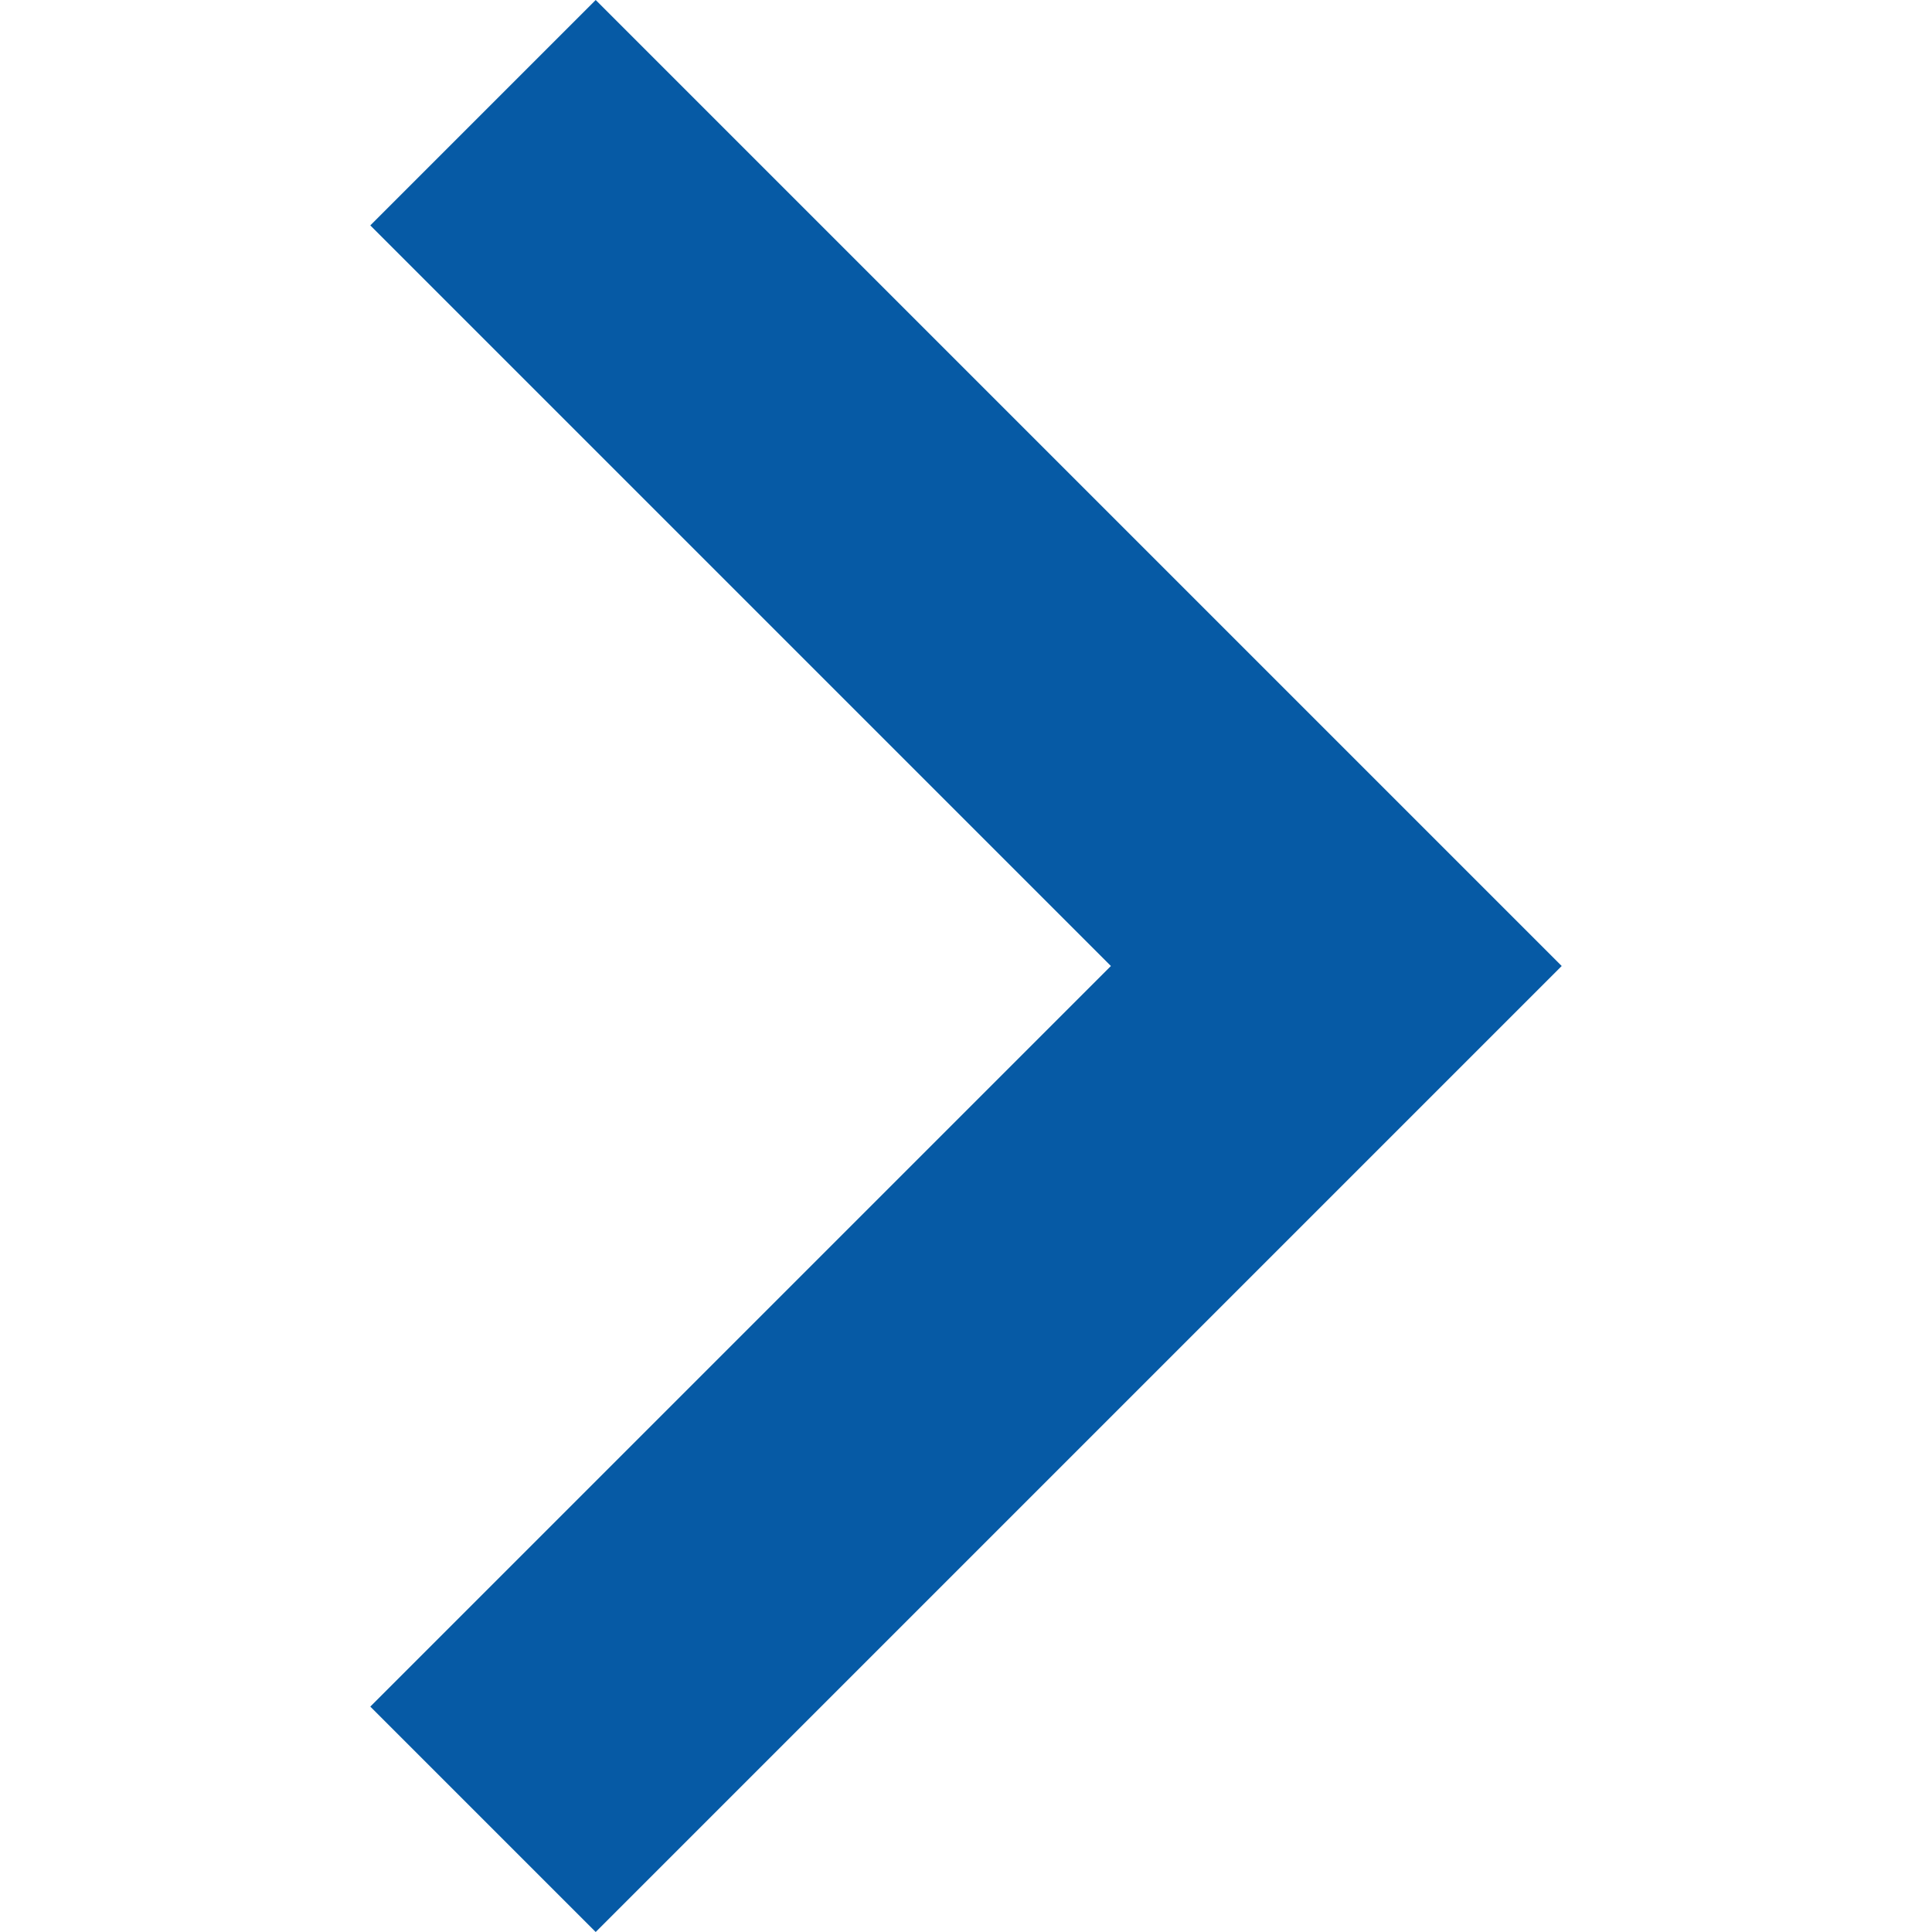
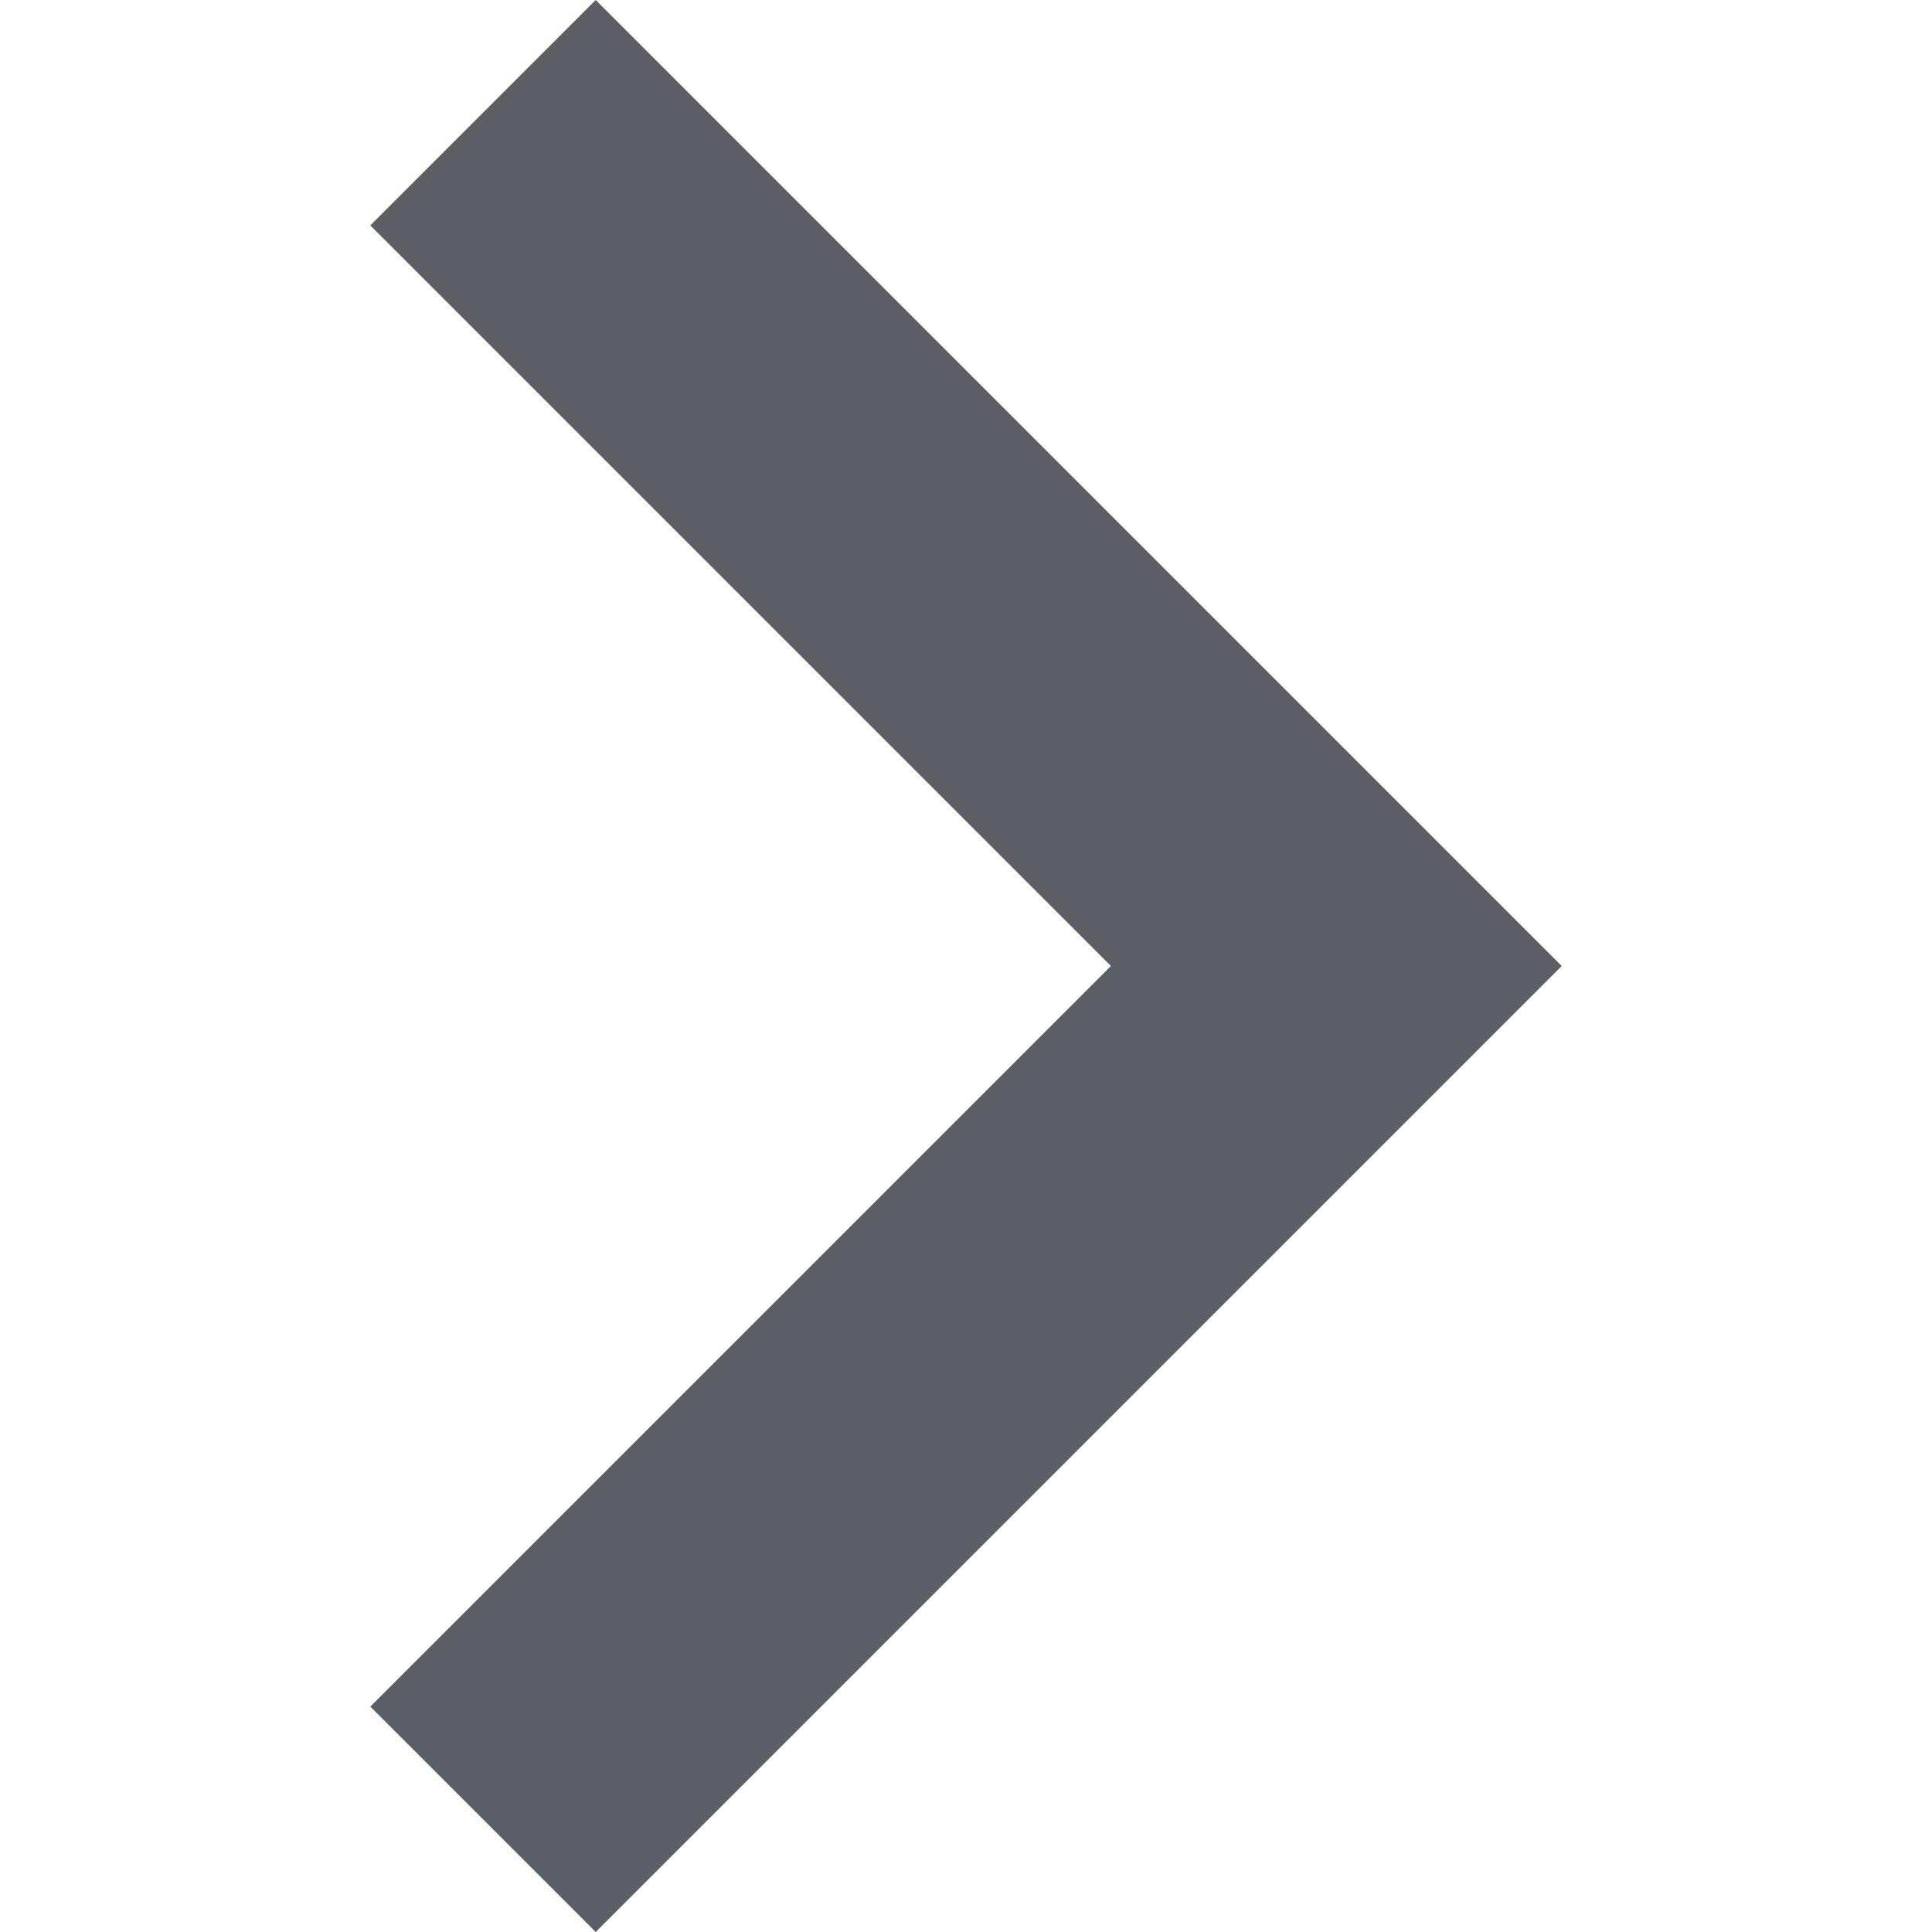
<svg xmlns="http://www.w3.org/2000/svg" version="1.1" id="Layer_1" x="0px" y="0px" viewBox="0 0 12 12" enable-background="new 0 0 12 12" xml:space="preserve">
  <g id="Page-1_1_">
    <g id="pagination-next-normal" transform="translate(4, 6) rotate(-180) translate(-4, -6) ">
      <g id="Page-1">
        <g id="Design">
          <g id="Group-Copy-2">
            <g id="Group-Copy">
              <g id="Group-_x2B_-button-shape-_x2B_-button-shape-_x2B_-back-_x2B_-start-_x2B_-Results-found-32-Copy-2">
                <g id="button-shape-_x2B_-button-shape-_x2B_-back-_x2B_-start">
                  <g id="button-shape-_x2B_-back">
-                     <path id="back" fill="#065AA5" d="M5.7,1.4L4.3,0l-6,6l6,6l1.4-1.4L1.1,6L5.7,1.4L5.7,1.4z" />
+                     <path id="back" fill="#5B5E65" d="M5.7,1.4L4.3,0l-6,6l6,6l1.4-1.4L1.1,6L5.7,1.4L5.7,1.4z" />
                  </g>
                </g>
              </g>
            </g>
          </g>
        </g>
      </g>
    </g>
  </g>
</svg>
